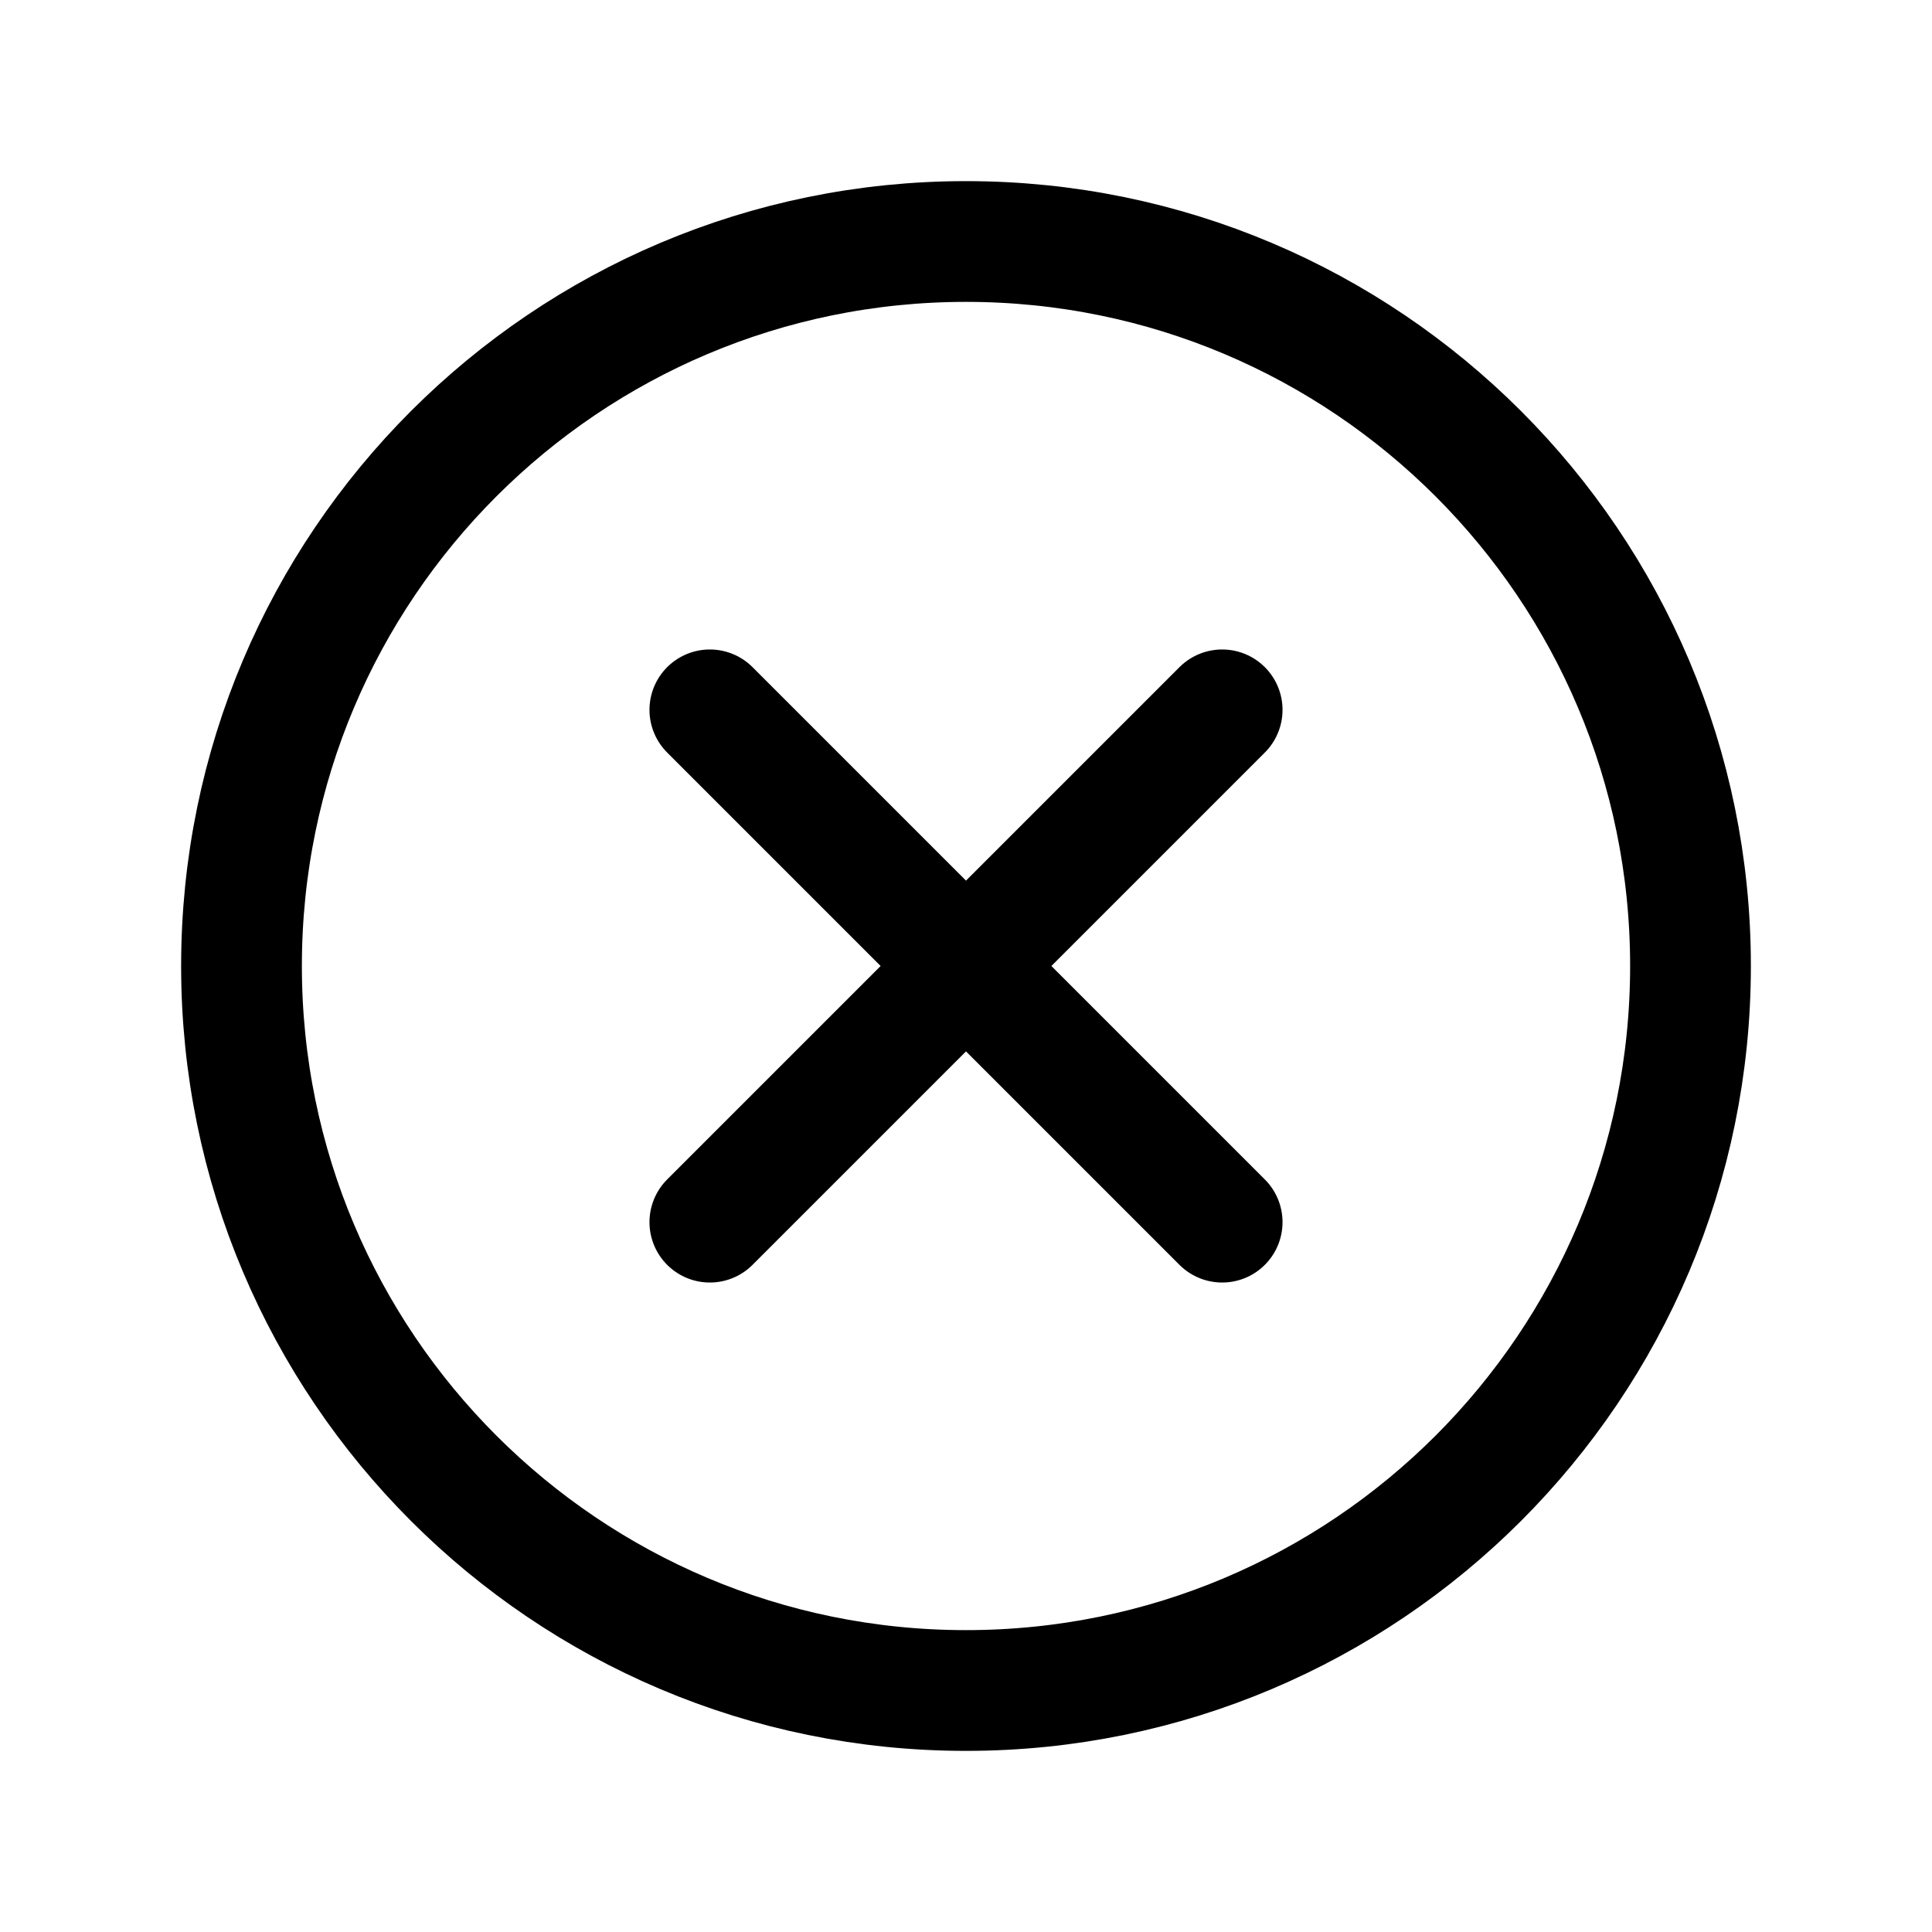
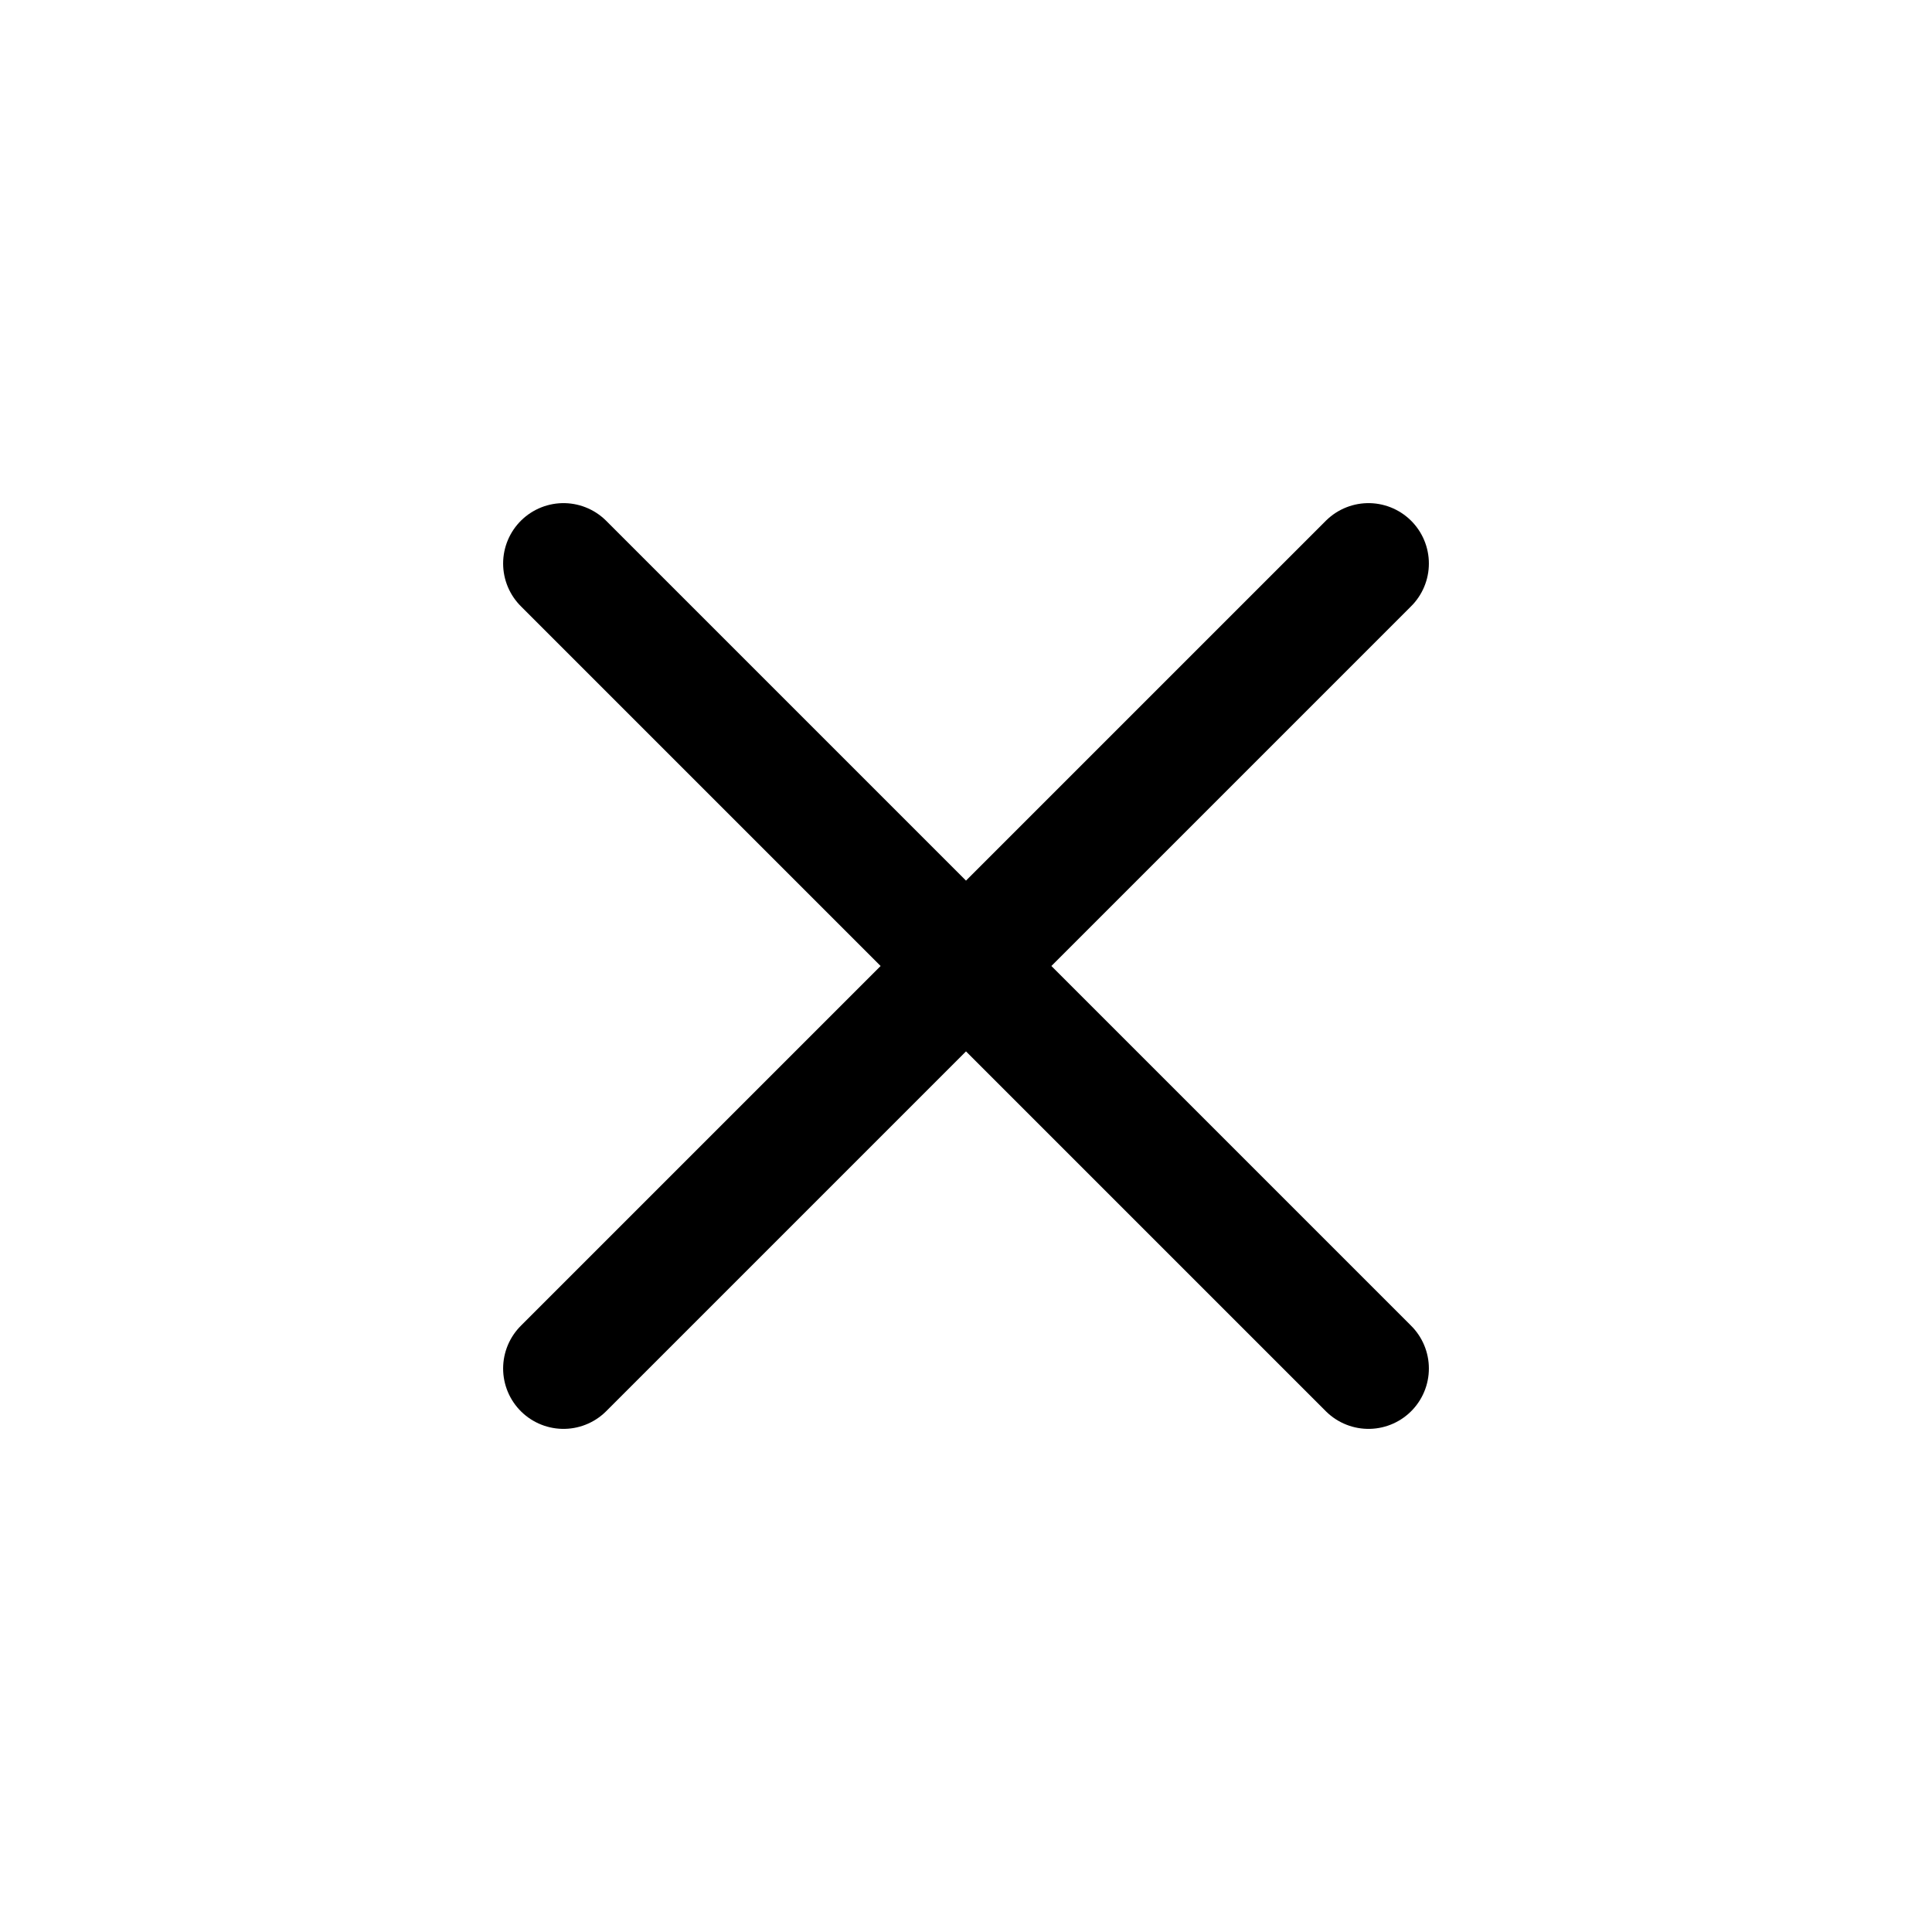
<svg xmlns="http://www.w3.org/2000/svg" width="24" height="24" viewBox="0 0 24 24" fill="none">
-   <circle cx="12" cy="12" r="9" stroke="black" stroke-width="1.5" stroke-linecap="round" stroke-linejoin="round" />
-   <path d="M8.818 8.818L15.182 15.182M15.182 8.818L8.818 15.182" stroke="black" stroke-width="1.5" stroke-linecap="round" stroke-linejoin="round" />
+   <path d="M17 7L7 17M7 7L17 17" stroke="black" stroke-width="1.5" stroke-linecap="round" stroke-linejoin="round" />
</svg>
